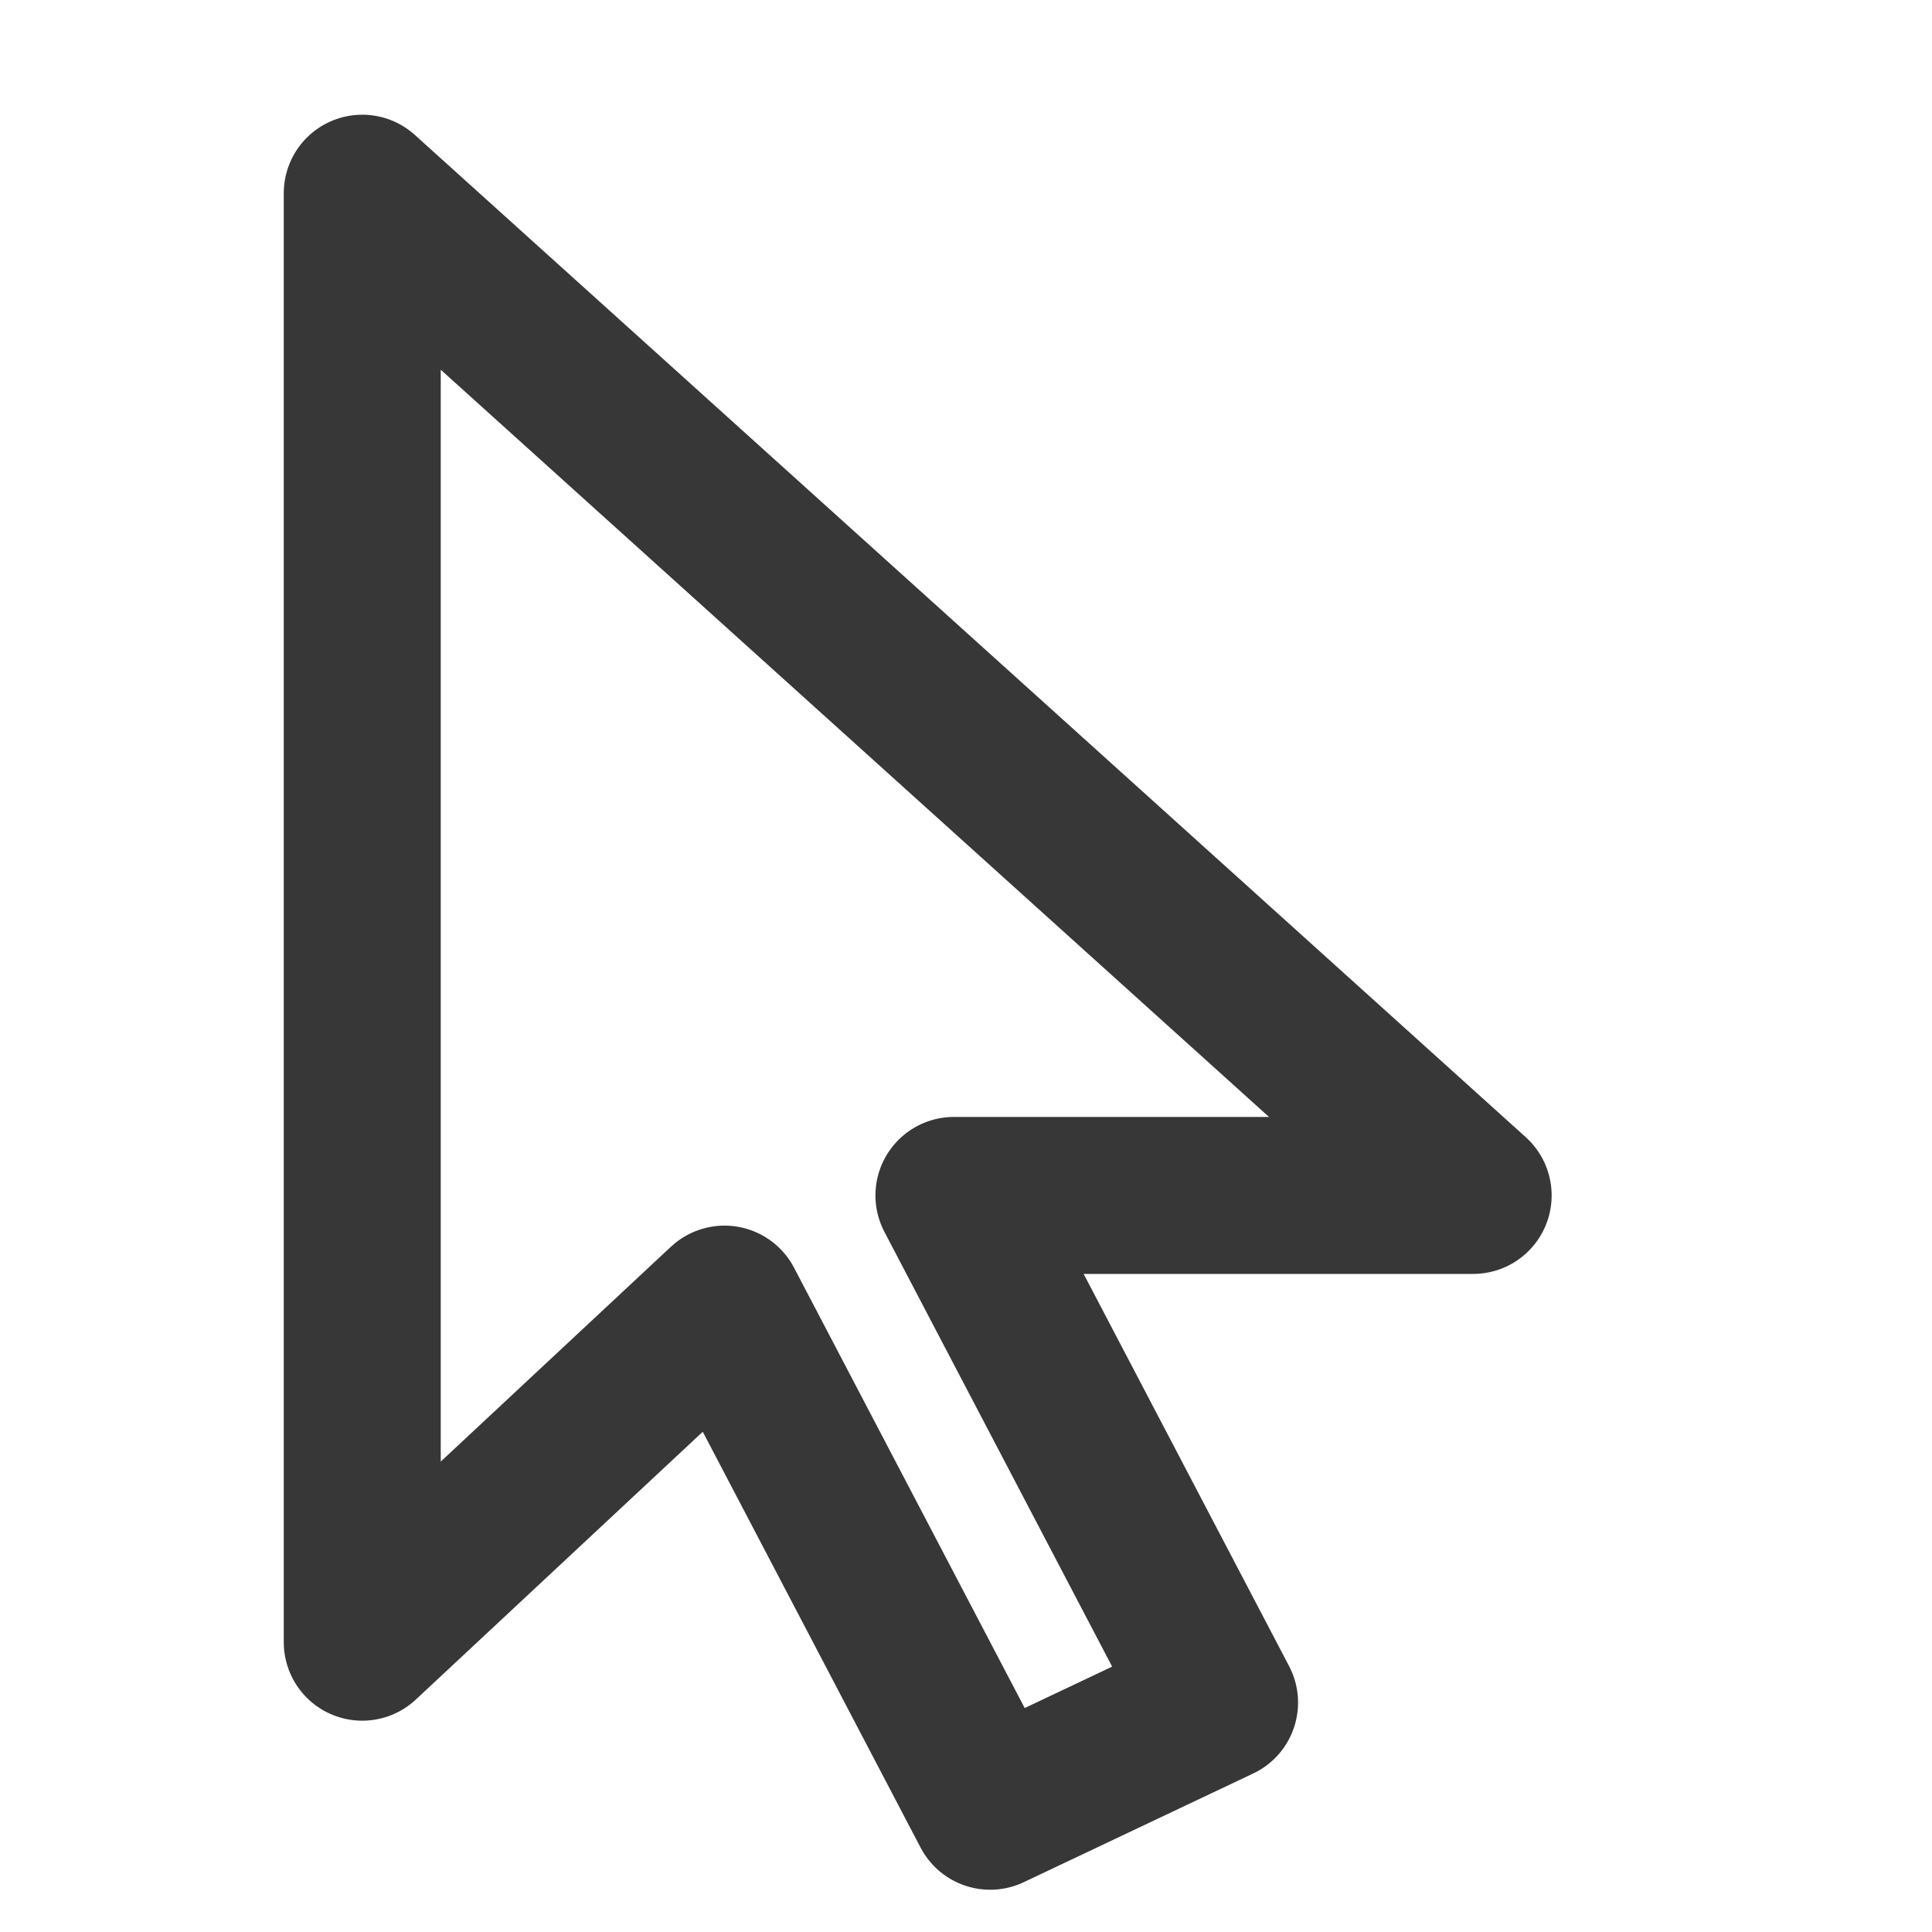
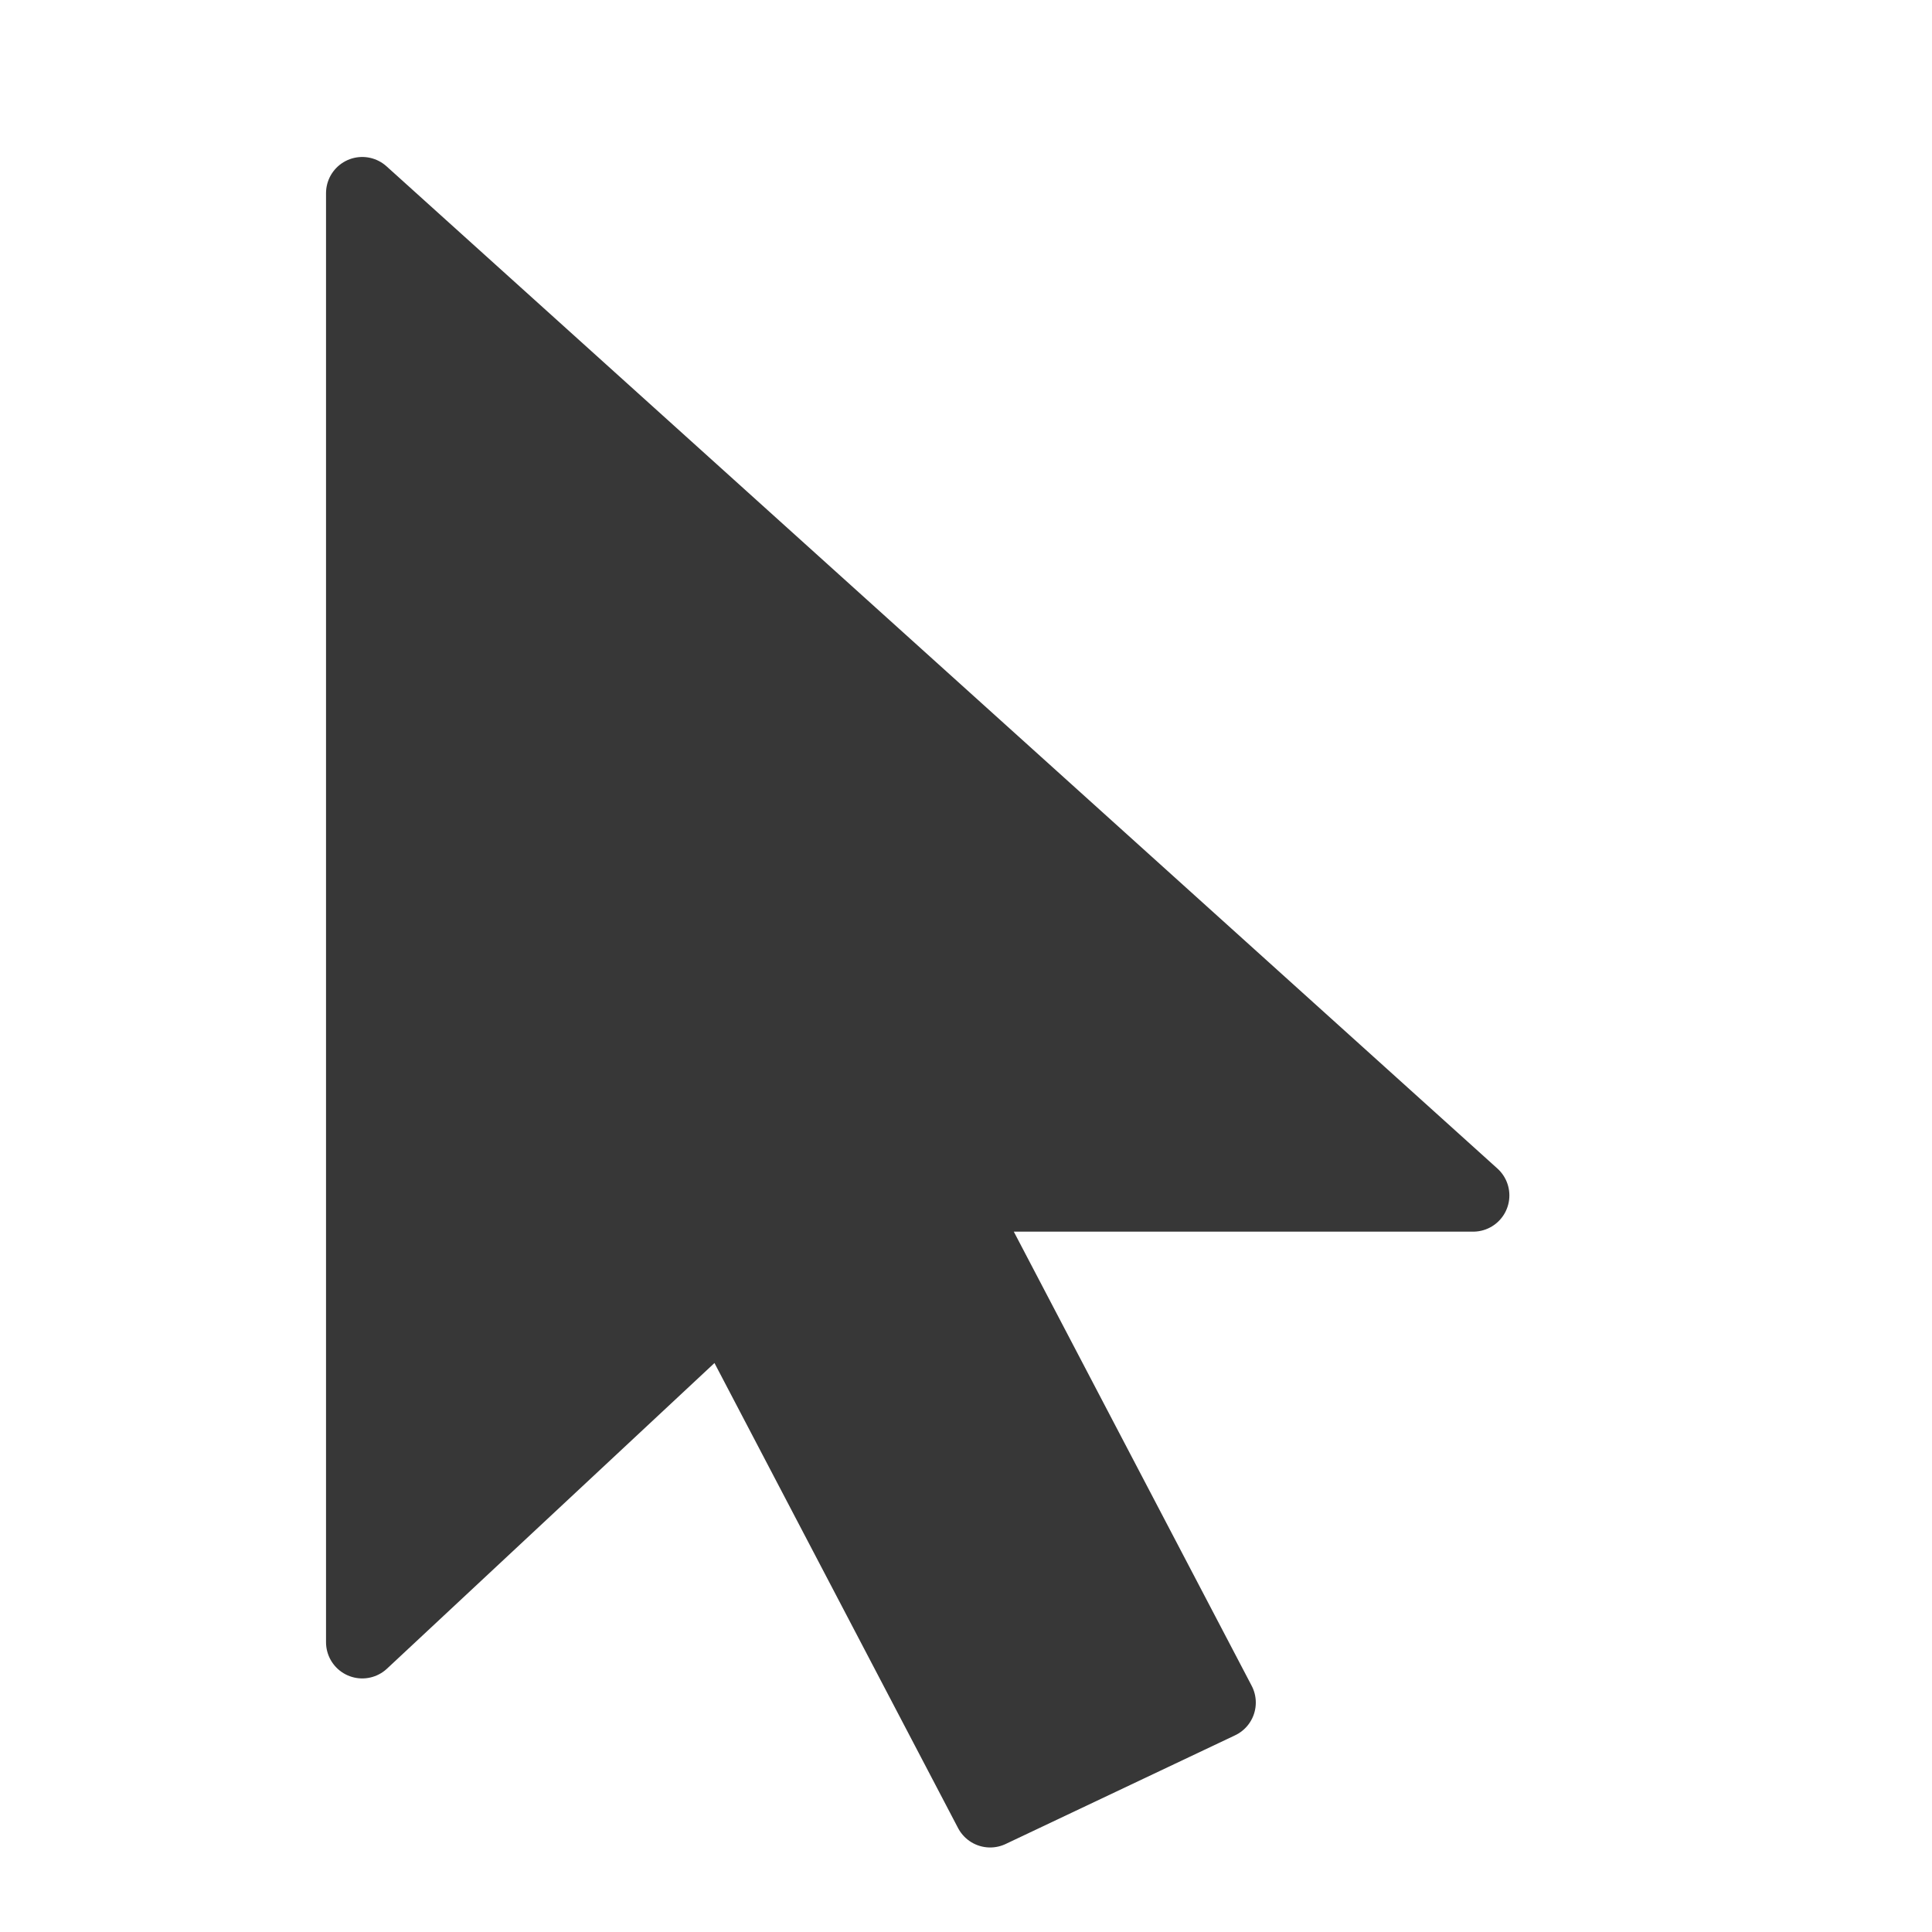
<svg xmlns="http://www.w3.org/2000/svg" width="16" height="16" viewBox="0 0 16 16">
-   <g fill="none" stroke="#373737" stroke-width="1.3" stroke-linejoin="round" stroke-linecap="round">
+   <g fill="#373737" stroke="#373737" stroke-width="0.6" stroke-linejoin="round" stroke-linecap="round">
    <path d="M3 1.6 V13.6 L6 10.8 L8.2 15 L10.1 14.1 L7.9 9.9 H12.2 Z" />
  </g>
</svg>
